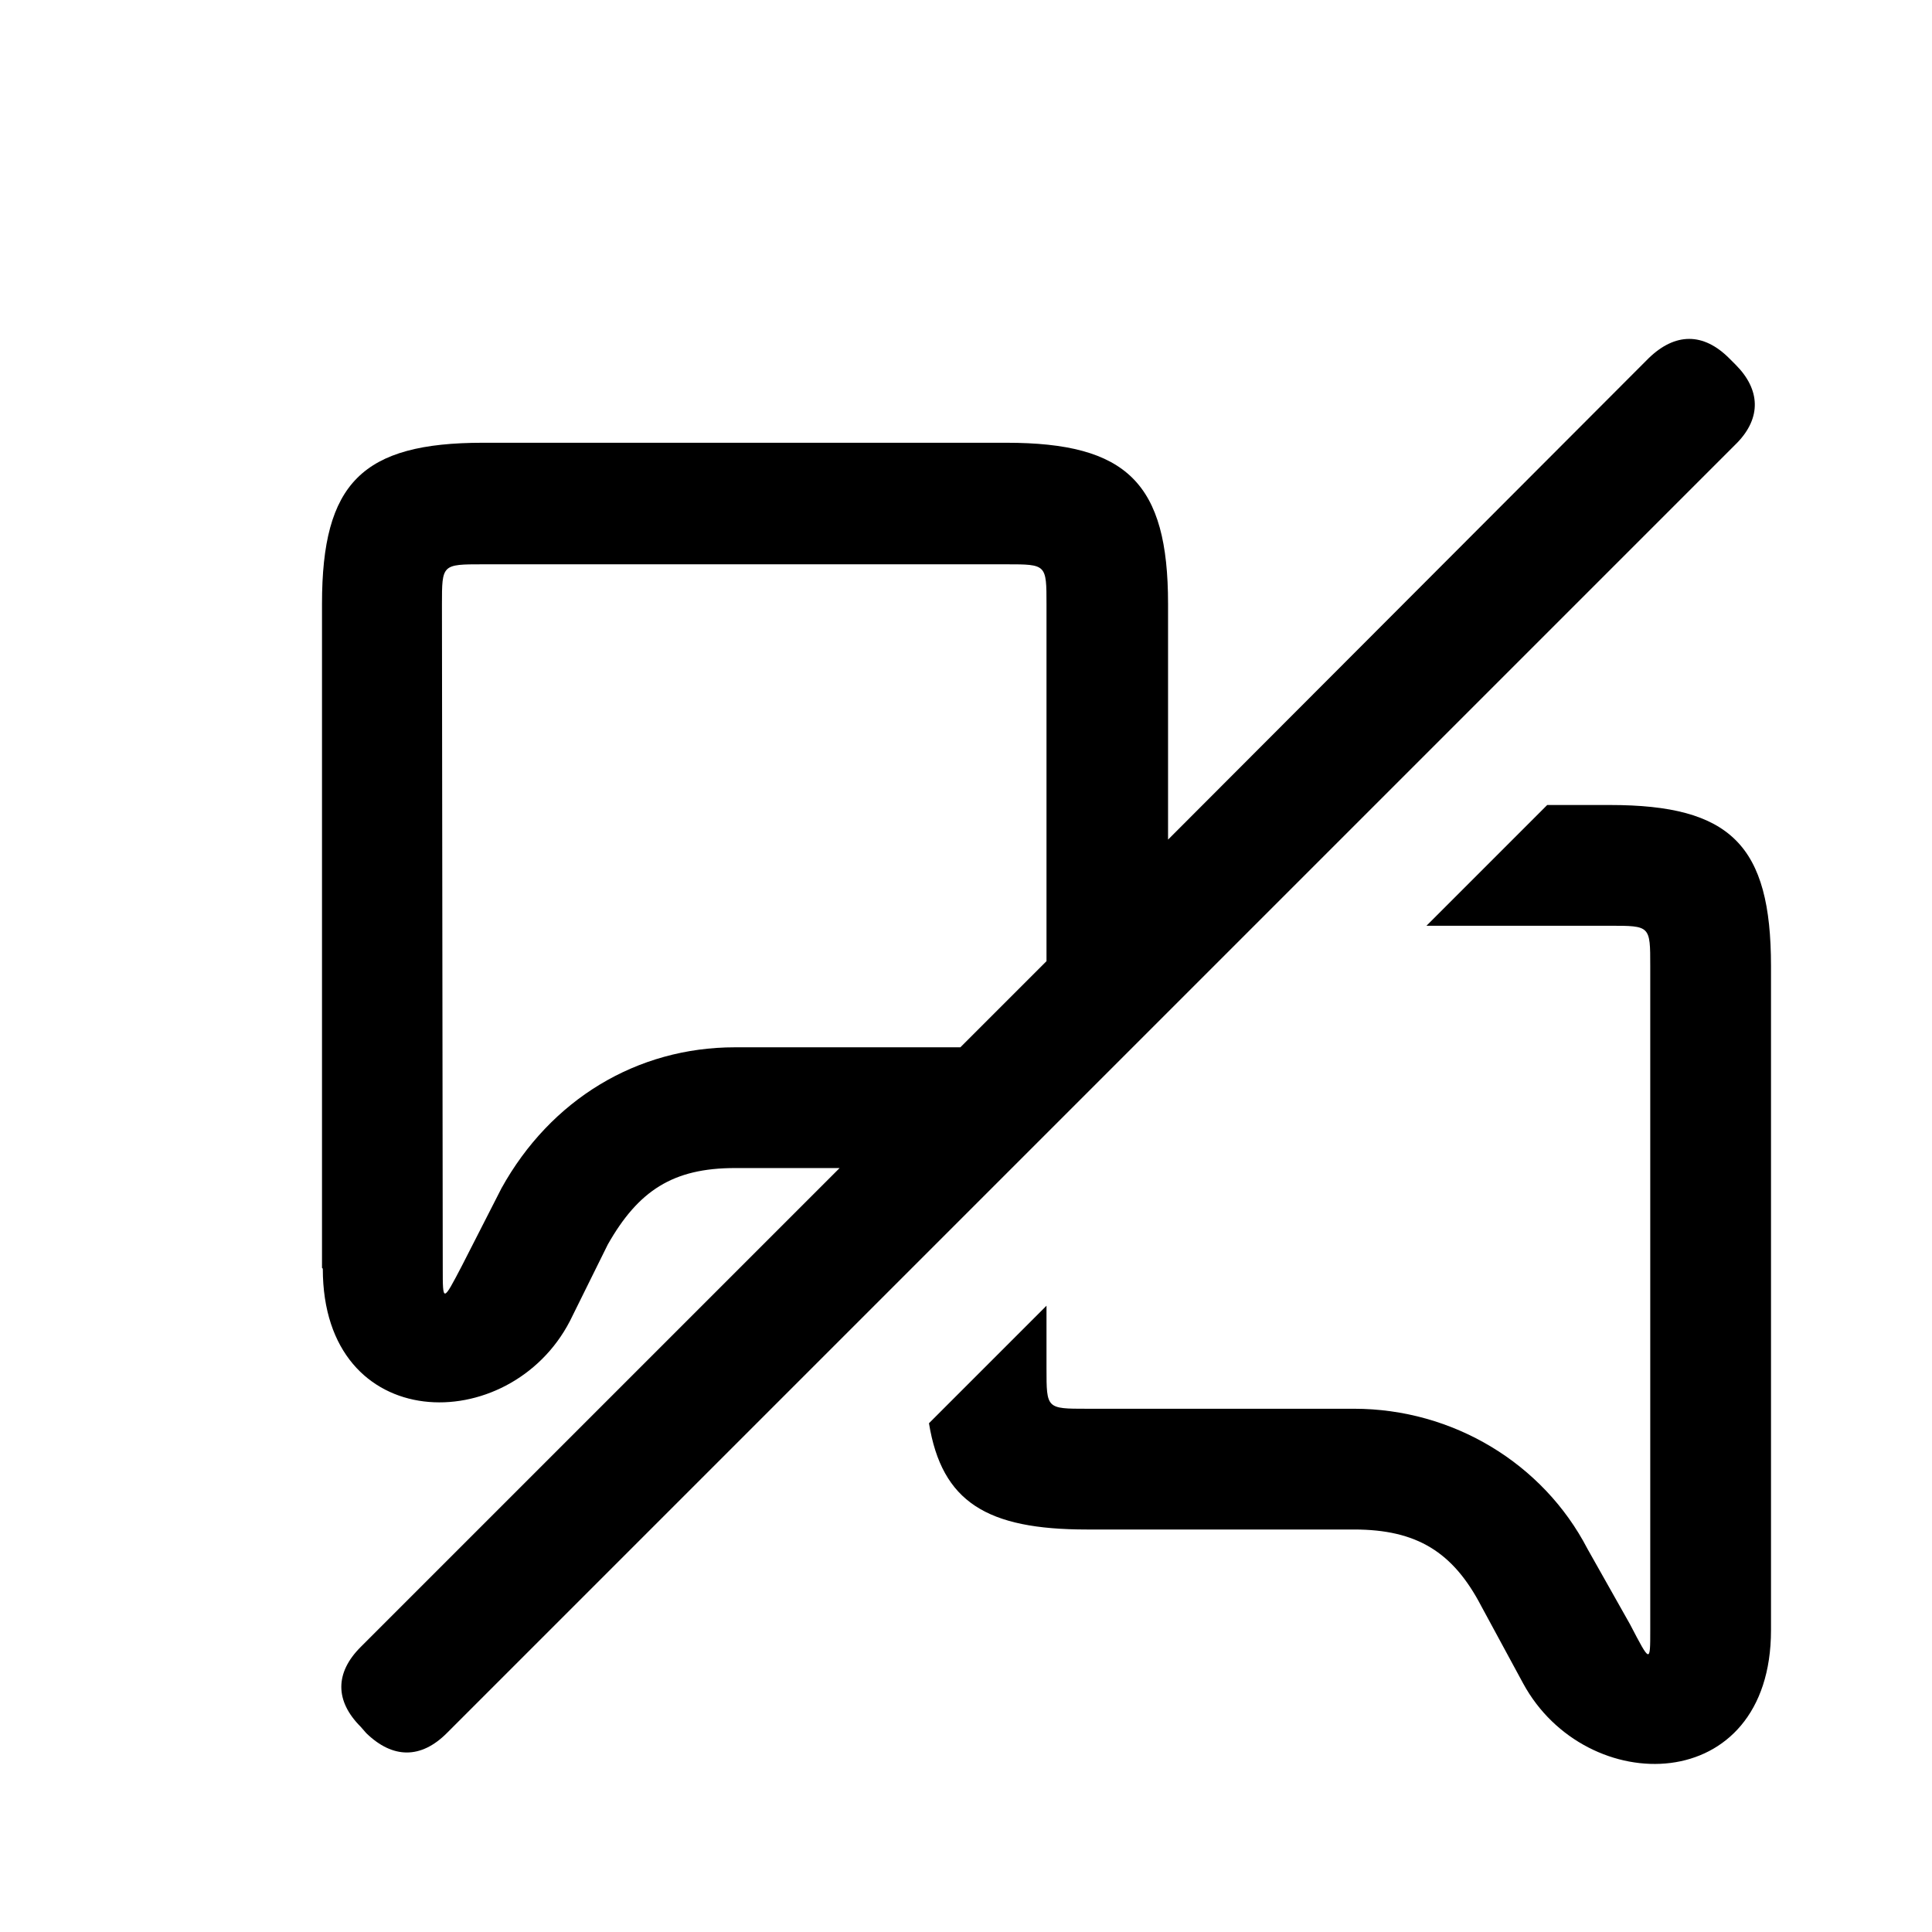
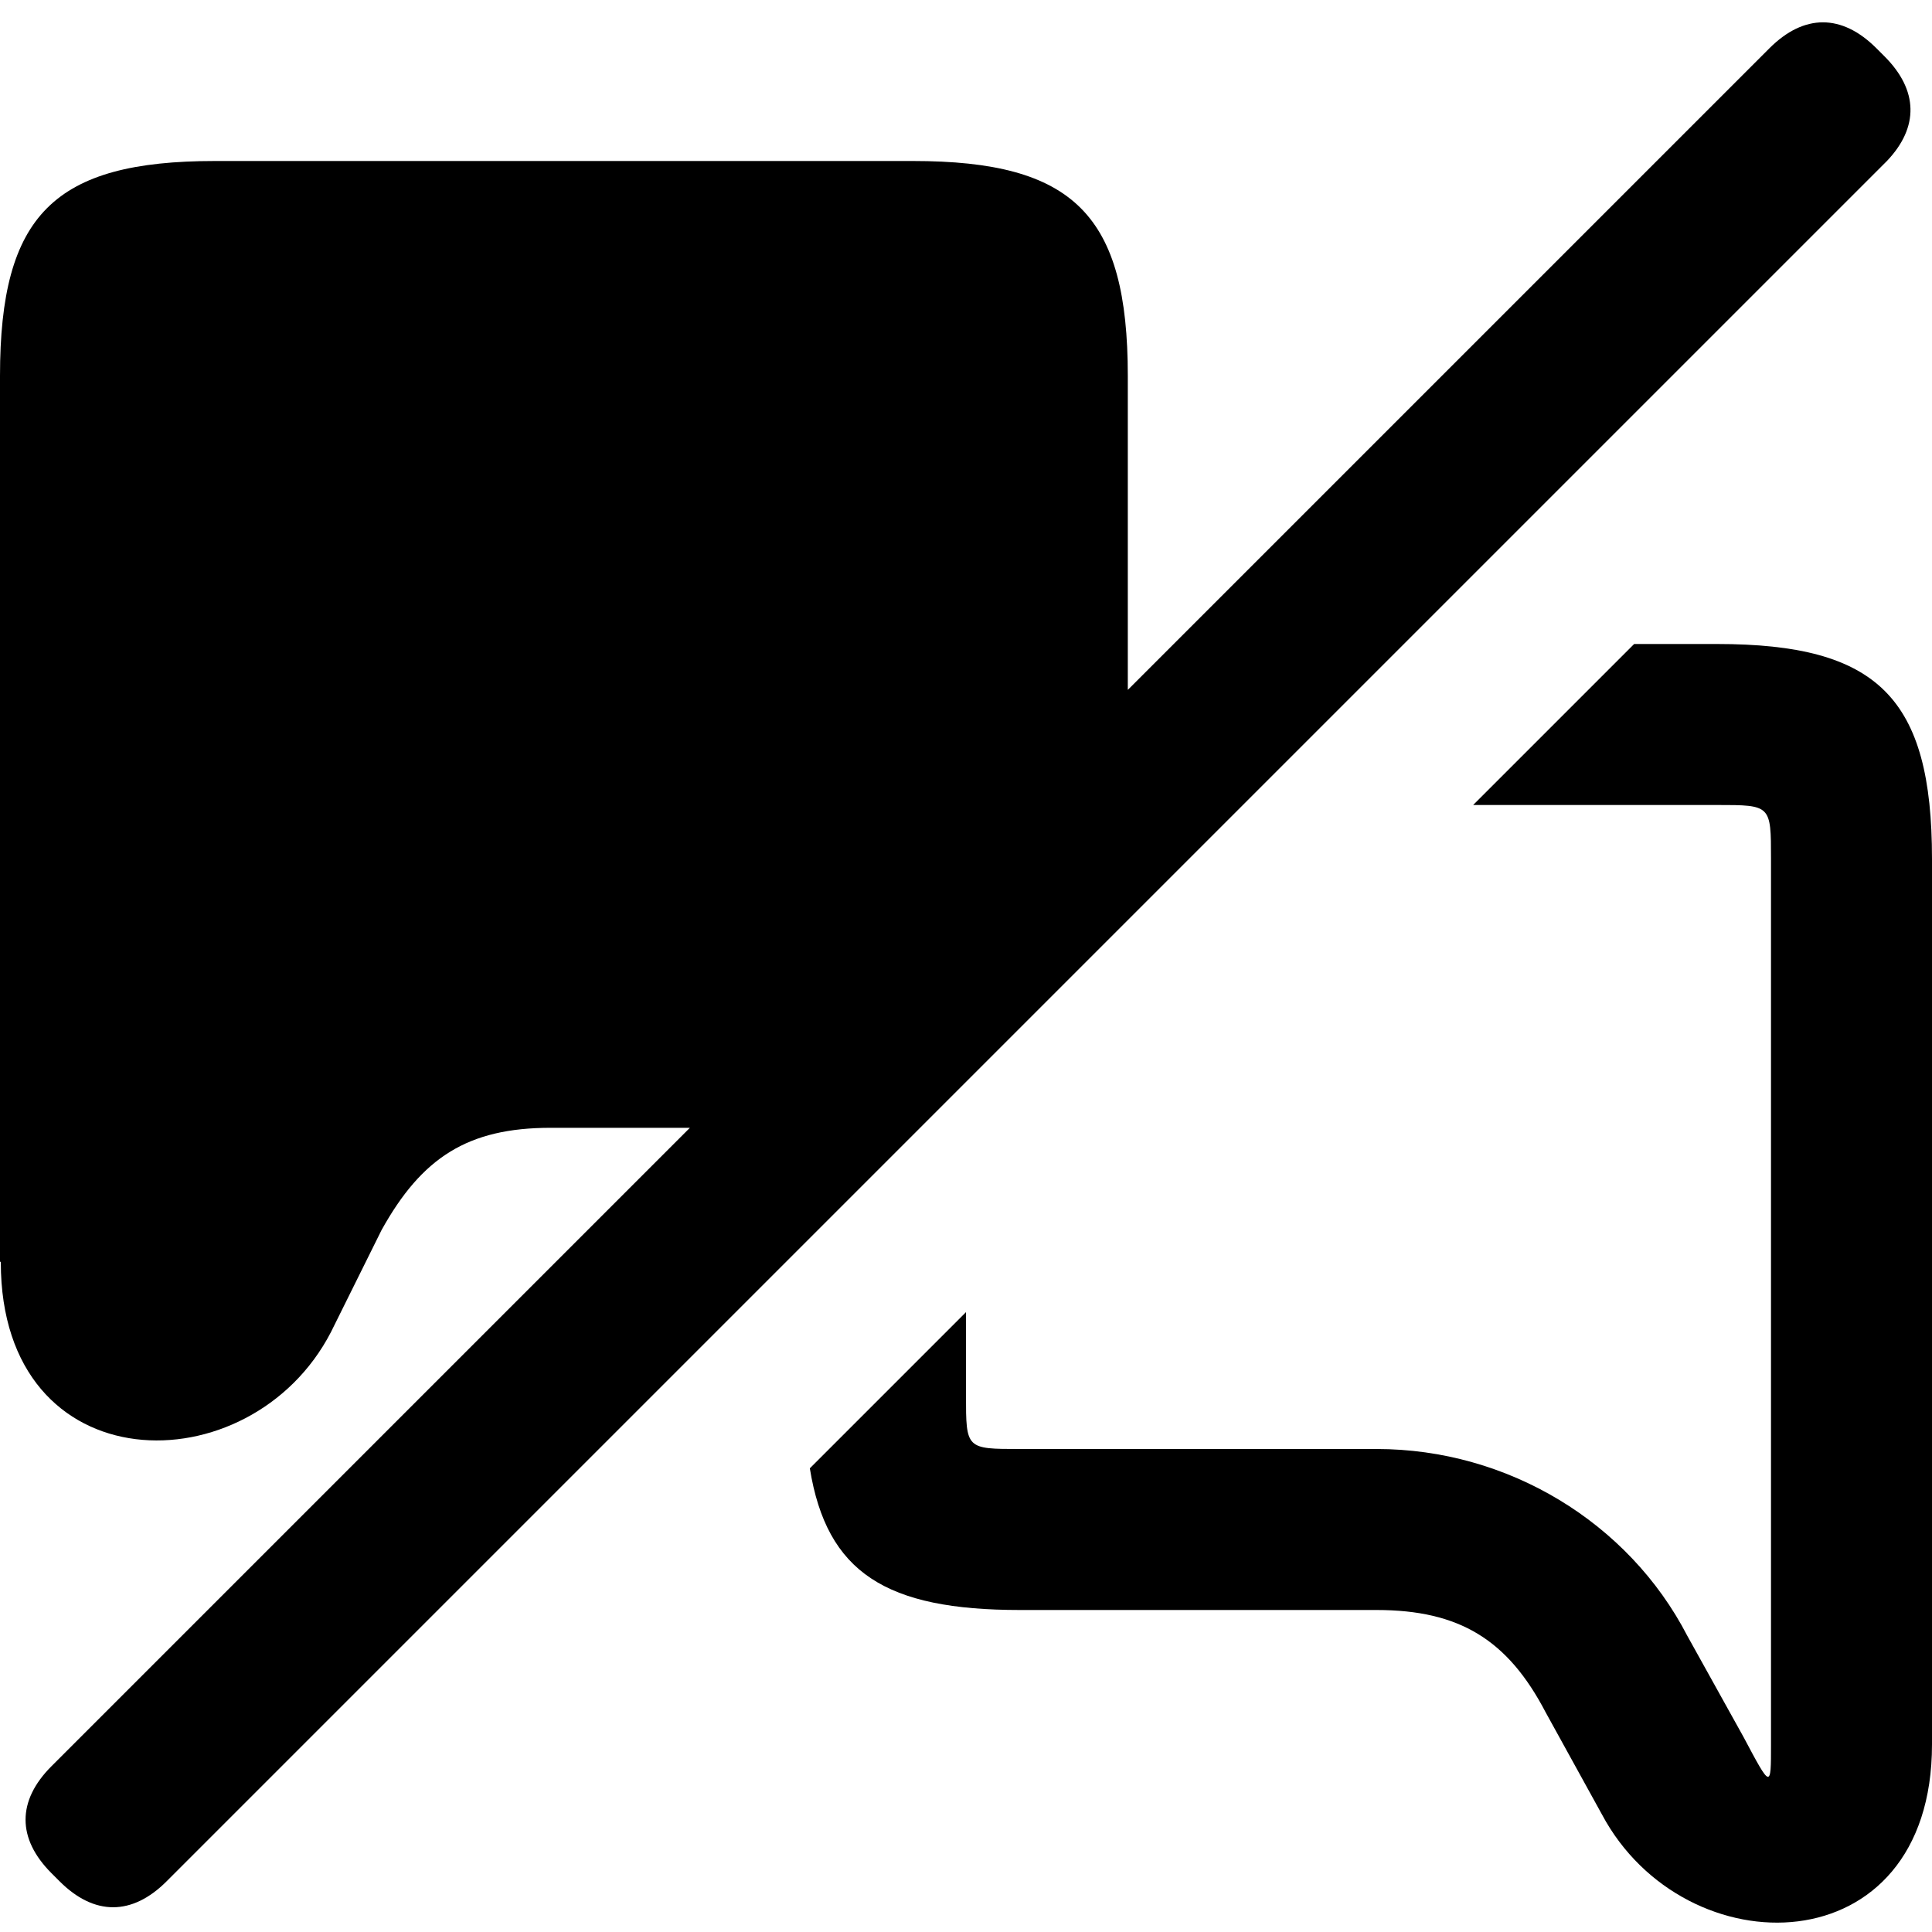
- <svg xmlns="http://www.w3.org/2000/svg" viewBox="0 0 24 24" fill="currentColor">
-   <path d="M20.25,20.18C20.5,20.66,20.5,20.66,20.5,20.25L20.5,12C20.5,11.5,20.5,11.5,20,11.5L17.72,11.5L19.22,10L20,10C21.5,10,22,10.5,22,12L22,20.25C22,22.33,19.7,22.35,18.92,20.91L18.4,19.95C18.05,19.28,17.6,19,16.82,19L13.5,19C12.26,19,11.7,18.66,11.54,17.68L13,16.22L13,17C13,17.5,13,17.5,13.5,17.5L16.82,17.5C18.05,17.5,19.17,18.18,19.72,19.24ZM5.5,15.75C5.5,16.18,5.5,16.18,5.74,15.72L6.23,14.76C6.84,13.66,7.91,13.01,9.13,13.01L11.93,13.01L13,11.94L13,7.51C13,7.01,13,7.01,12.5,7.01L6,7.01C5.49,7.01,5.49,7.01,5.49,7.51ZM4,15.75L4,7.5C4,6,4.5,5.5,6,5.5L12.5,5.5C14,5.5,14.51,6,14.51,7.5L14.51,10.43L20.48,4.45C20.81,4.13,21.16,4.13,21.48,4.45L21.56,4.53C21.87,4.84,21.88,5.19,21.58,5.5C21.57,5.51,21.56,5.52,21.56,5.52L17.08,10L16.05,11.03L14.5,12.58L12.57,14.51L5.57,21.51L5.55,21.53C5.23,21.85,4.88,21.85,4.55,21.53L4.48,21.45C4.16,21.13,4.16,20.78,4.48,20.46L10.43,14.51L9.13,14.51C8.36,14.51,7.93,14.79,7.55,15.46L7.08,16.41C6.33,17.86,4.01,17.84,4.01,15.76Z" />
+ <svg xmlns="http://www.w3.org/2000/svg" viewBox="0 0 24 24">
+   <path d="M21.66,21.58C22,22.22,22,22.22,22,21.67L22,10.67C22,10,22,10,21.33,10L18.3,10L20.3,8L21.33,8C23.33,8,24,8.67,24,10.67L24,21.67C24,24.44,20.93,24.47,19.9,22.54L19.2,21.27C18.73,20.37,18.13,20,17.1,20L12.67,20C11.01,20,10.27,19.54,10.06,18.24L12,16.3L12,17.33C12,18,12,18,12.67,18L17.1,18C18.73,18,20.23,18.91,20.96,20.32Z" fill="currentColor" />
+   <path d="M2,15.67C2,16.24,2,16.24,2.32,15.63L2.97,14.34C3.78,12.88,5.21,12.01,6.84,12.01L10.57,12.01L12,10.58L12,4.68C12,4.01,12,4.01,11.33,4.01L2.66,4.01C1.99,4.01,1.99,4.01,1.99,4.68Z" fill="currentColor" />
+   <path d="M0,15.67L0,4.67C0,2.67,0.67,2,2.67,2L11.34,2C13.34,2,14.01,2.67,14.01,4.67L14.01,8.57L21.98,0.6C22.41,0.17,22.88,0.17,23.31,0.6L23.41,0.7C23.83,1.12,23.84,1.58,23.44,2C23.43,2.01,23.42,2.02,23.41,2.03L17.44,8L16.07,9.37L14,11.44L11.43,14.01L2.1,23.34L2.07,23.37C1.64,23.8,1.17,23.8,0.74,23.37L0.64,23.27C0.21,22.84,0.21,22.37,0.64,21.94L8.57,14.01L6.84,14.01C5.81,14.01,5.24,14.38,4.74,15.28L4.11,16.55C3.11,18.48,0.01,18.45,0.01,15.68Z" fill="currentColor" />
</svg>
